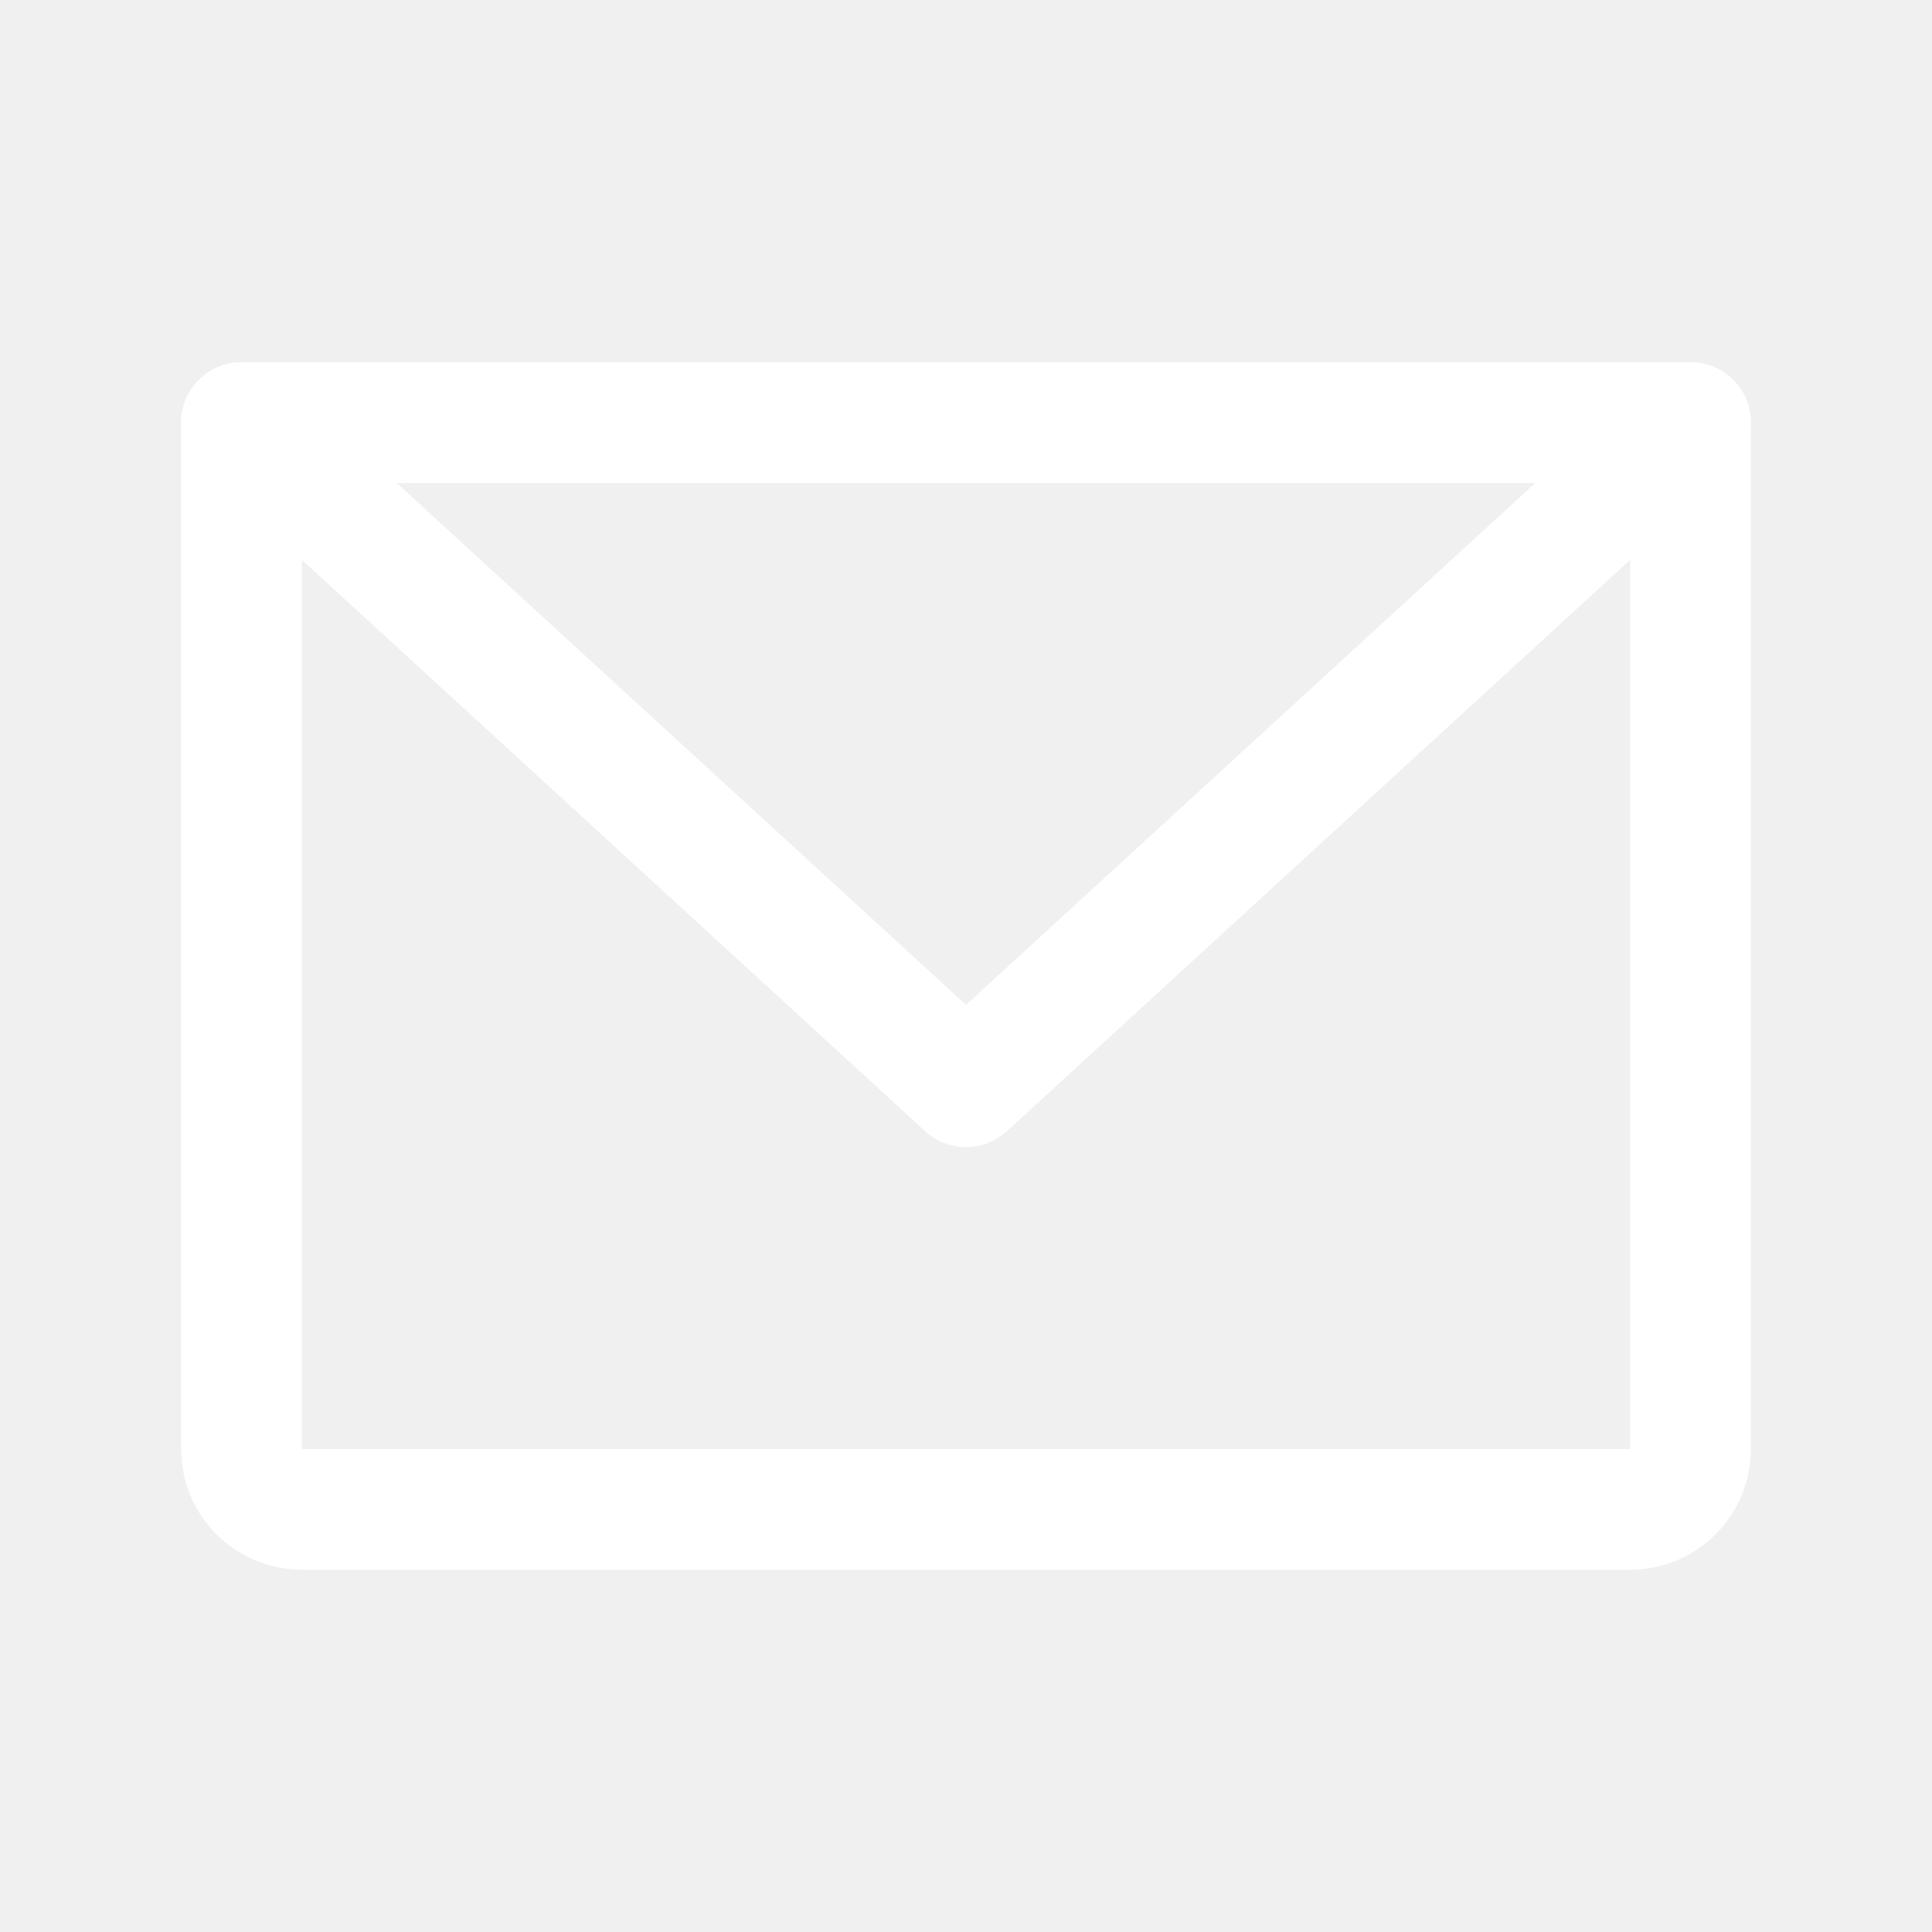
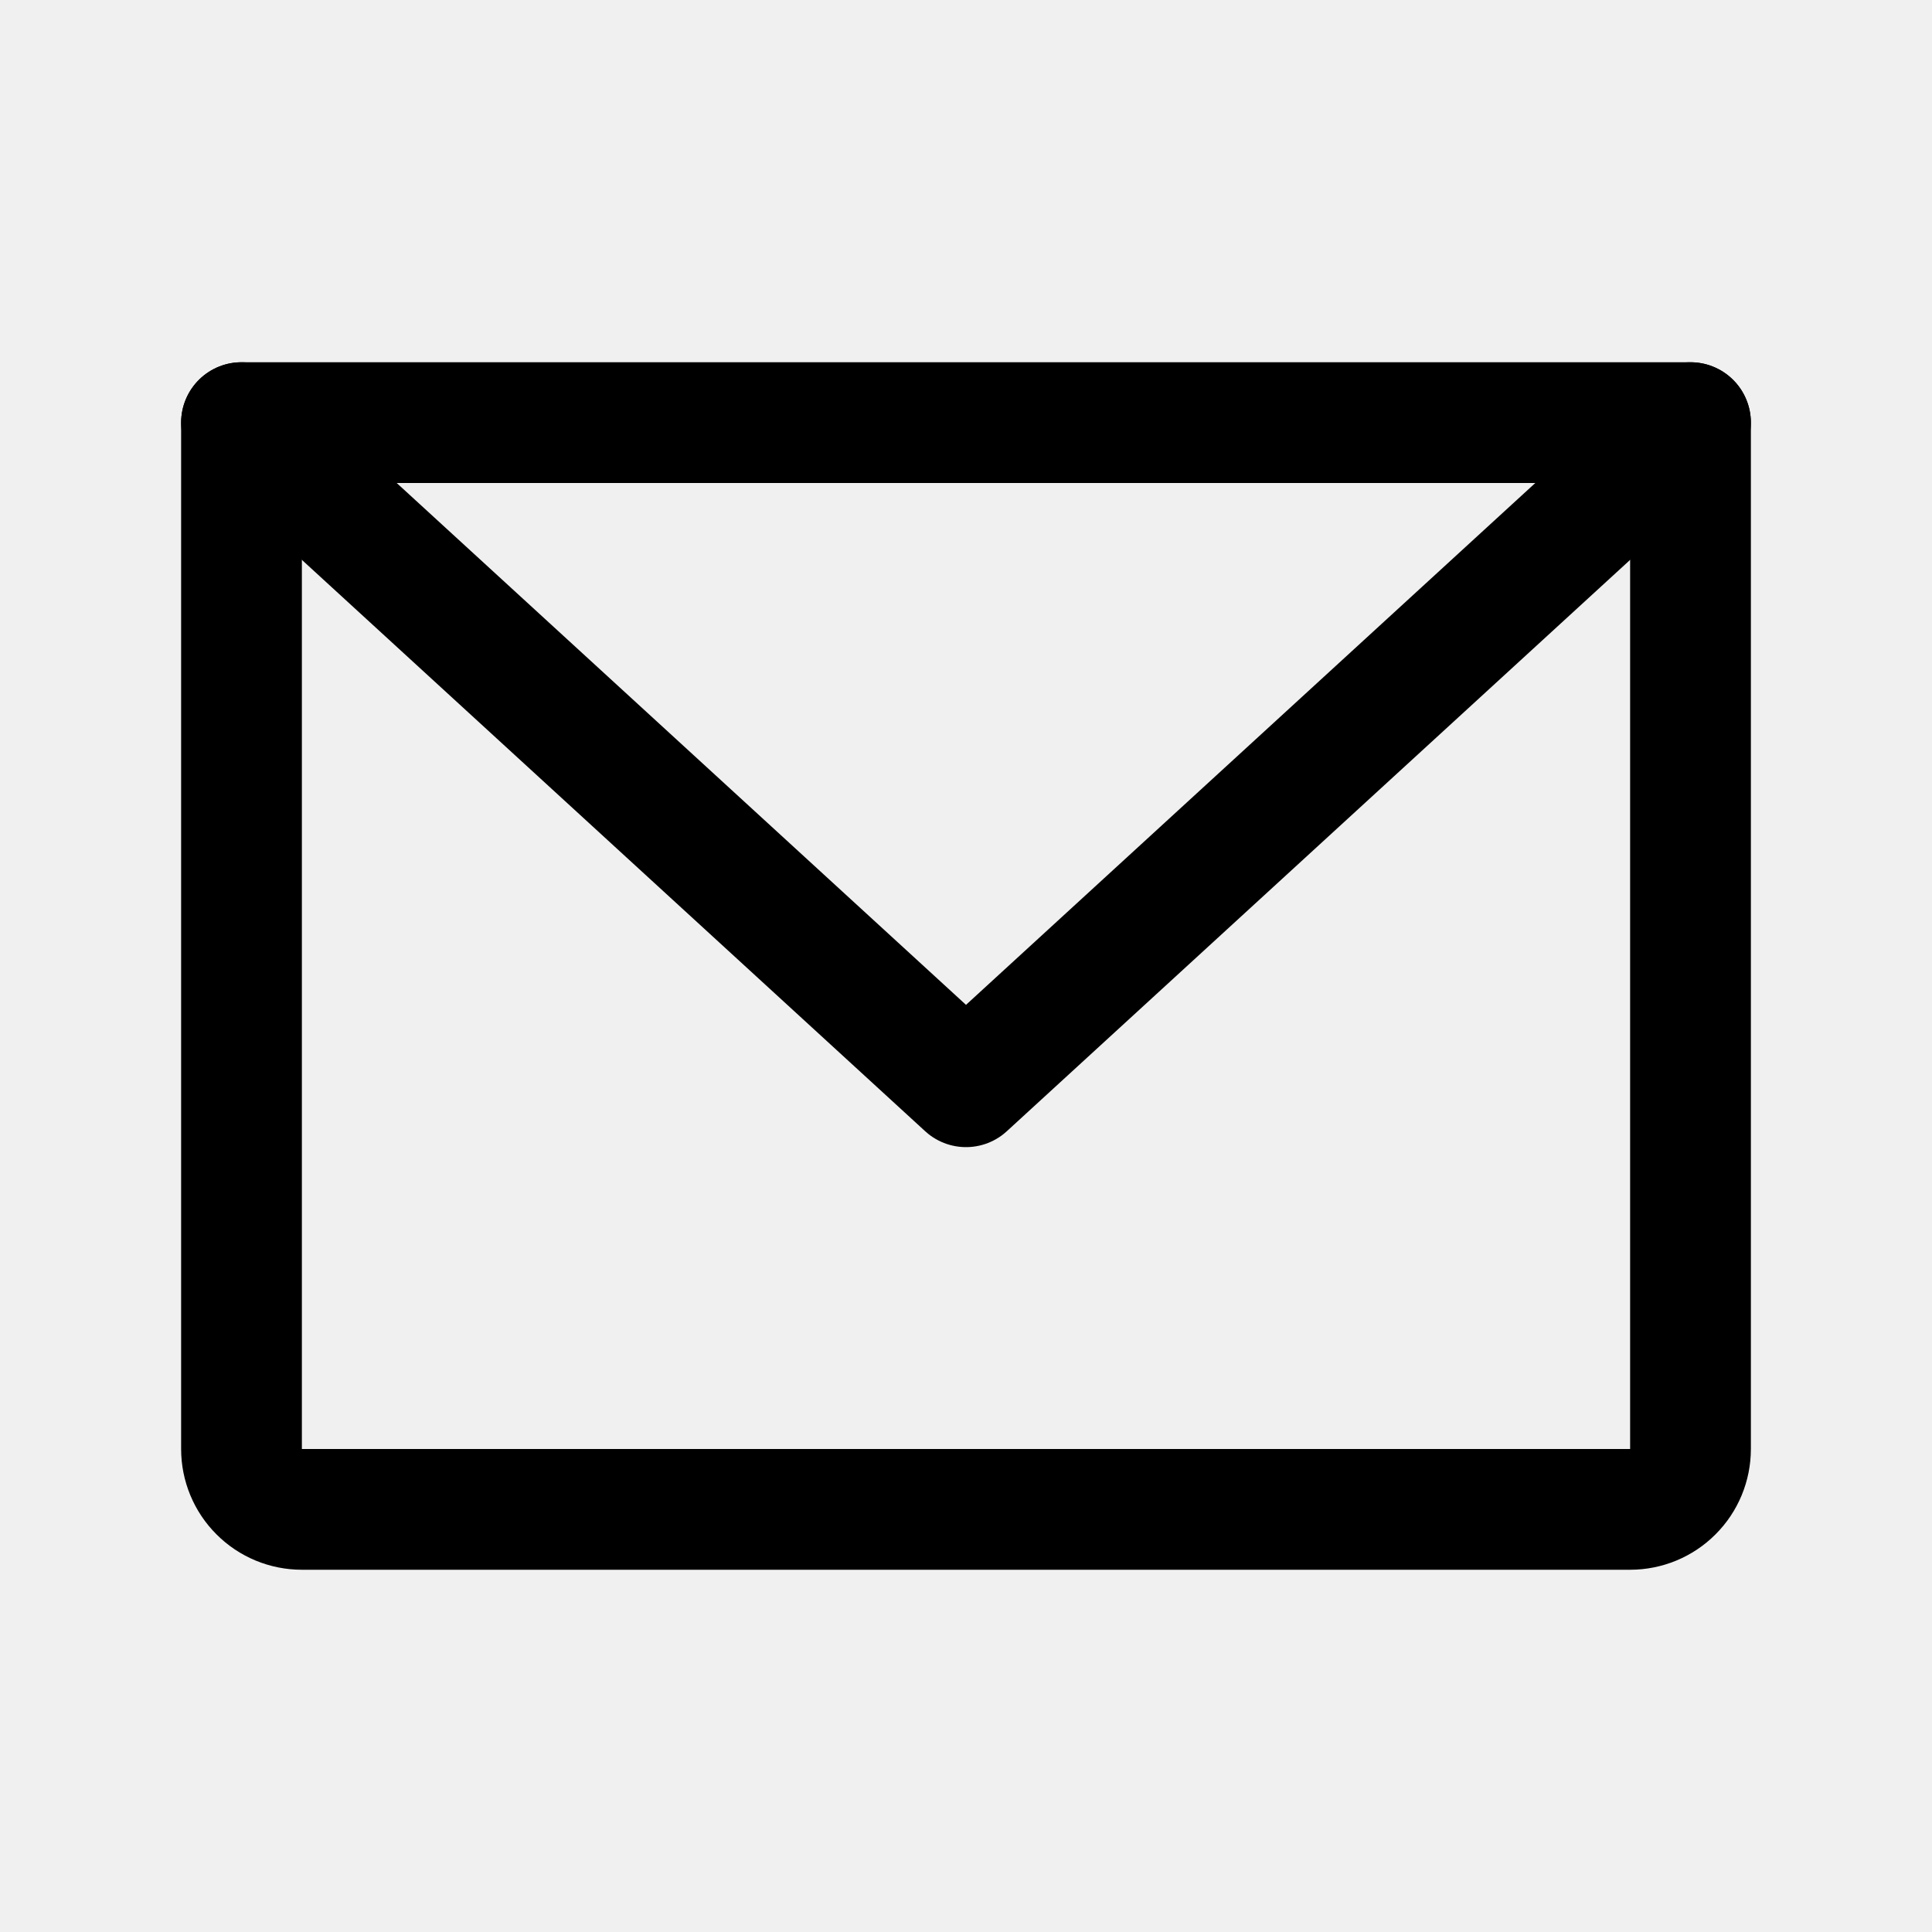
<svg xmlns="http://www.w3.org/2000/svg" width="32" height="32" viewBox="0 0 32 32" fill="none">
  <g clip-path="url(#clip0_222_83)">
-     <path d="M4 7H28V24C28 24.265 27.895 24.52 27.707 24.707C27.52 24.895 27.265 25 27 25H5C4.735 25 4.48 24.895 4.293 24.707C4.105 24.52 4 24.265 4 24V7Z" stroke="#FFFFFF" stroke-width="2" stroke-linecap="round" stroke-linejoin="round" />
-     <path d="M28 7L16 18L4 7" stroke="#FFFFFF" stroke-width="2" stroke-linecap="round" stroke-linejoin="round" />
+     <path d="M4 7H28V24C28 24.265 27.895 24.52 27.707 24.707C27.52 24.895 27.265 25 27 25H5C4.735 25 4.48 24.895 4.293 24.707C4.105 24.52 4 24.265 4 24V7Z" stroke="#000000" stroke-width="2" stroke-linecap="round" stroke-linejoin="round" />
+     <path d="M28 7L16 18L4 7" stroke="#000000" stroke-width="2" stroke-linecap="round" stroke-linejoin="round" />
  </g>
  <defs>
    <clipPath id="clip0_222_83">
      <rect width="32" height="32" fill="white" />
    </clipPath>
  </defs>
</svg>
